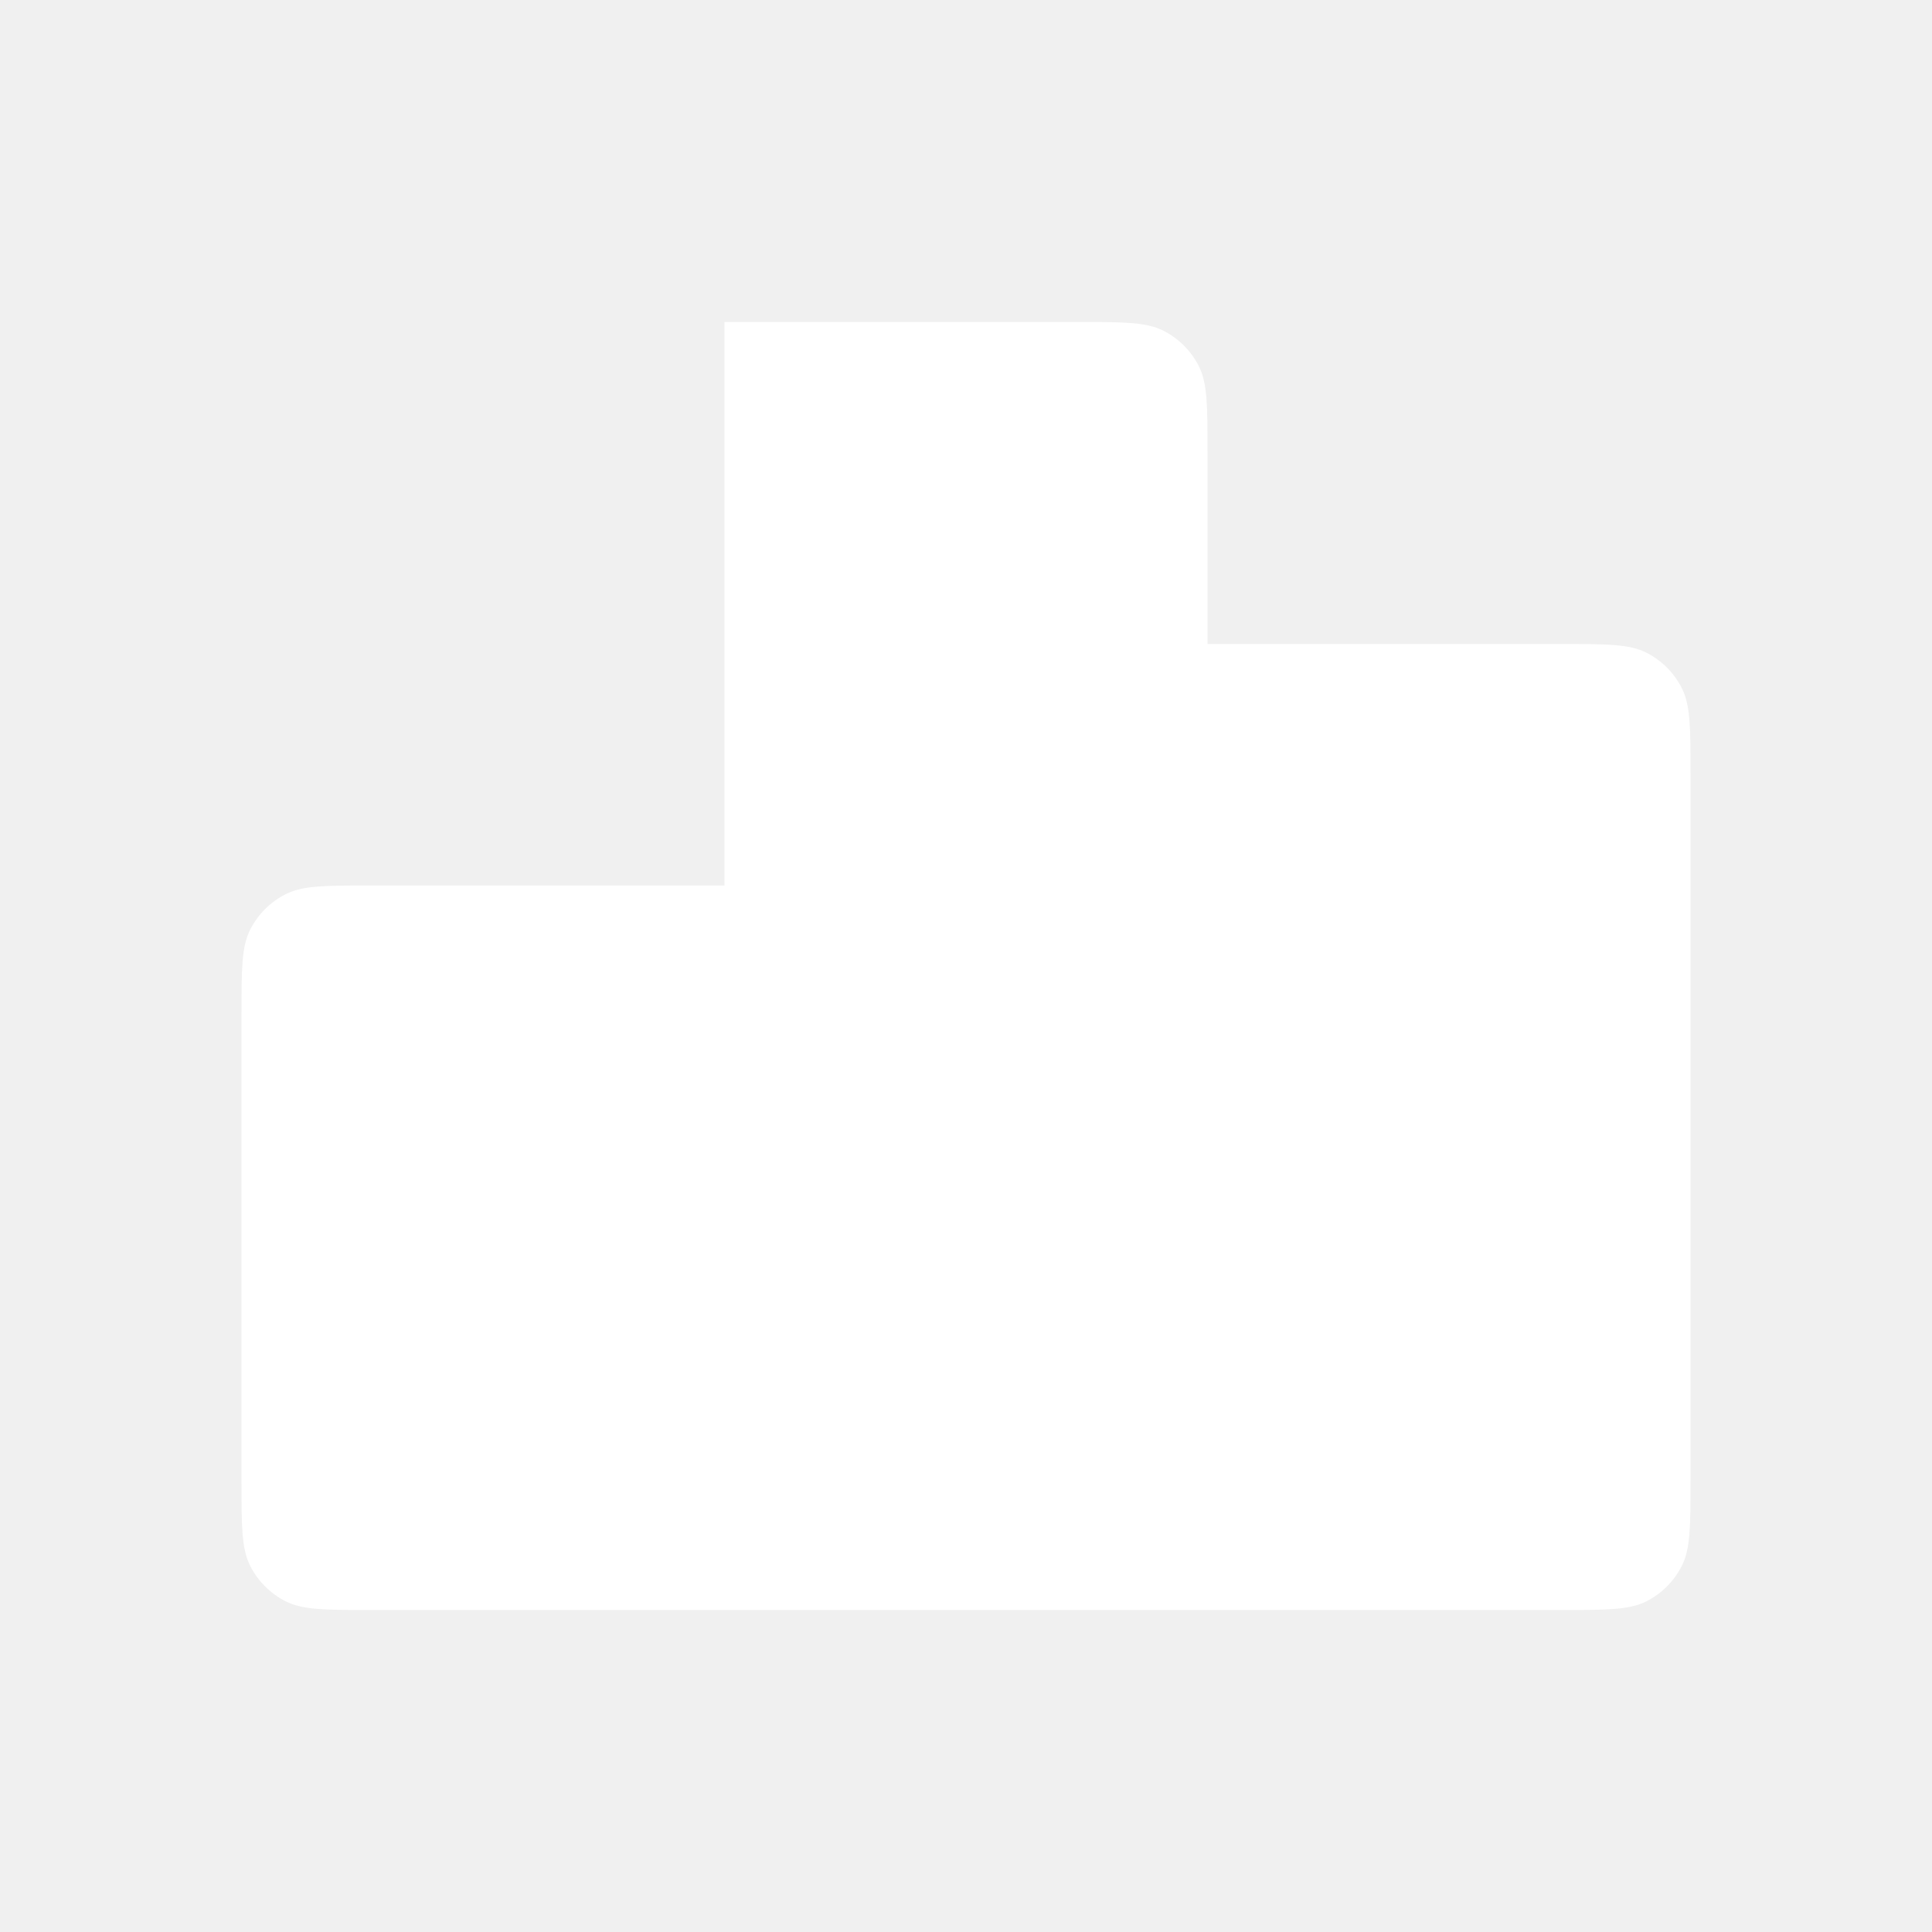
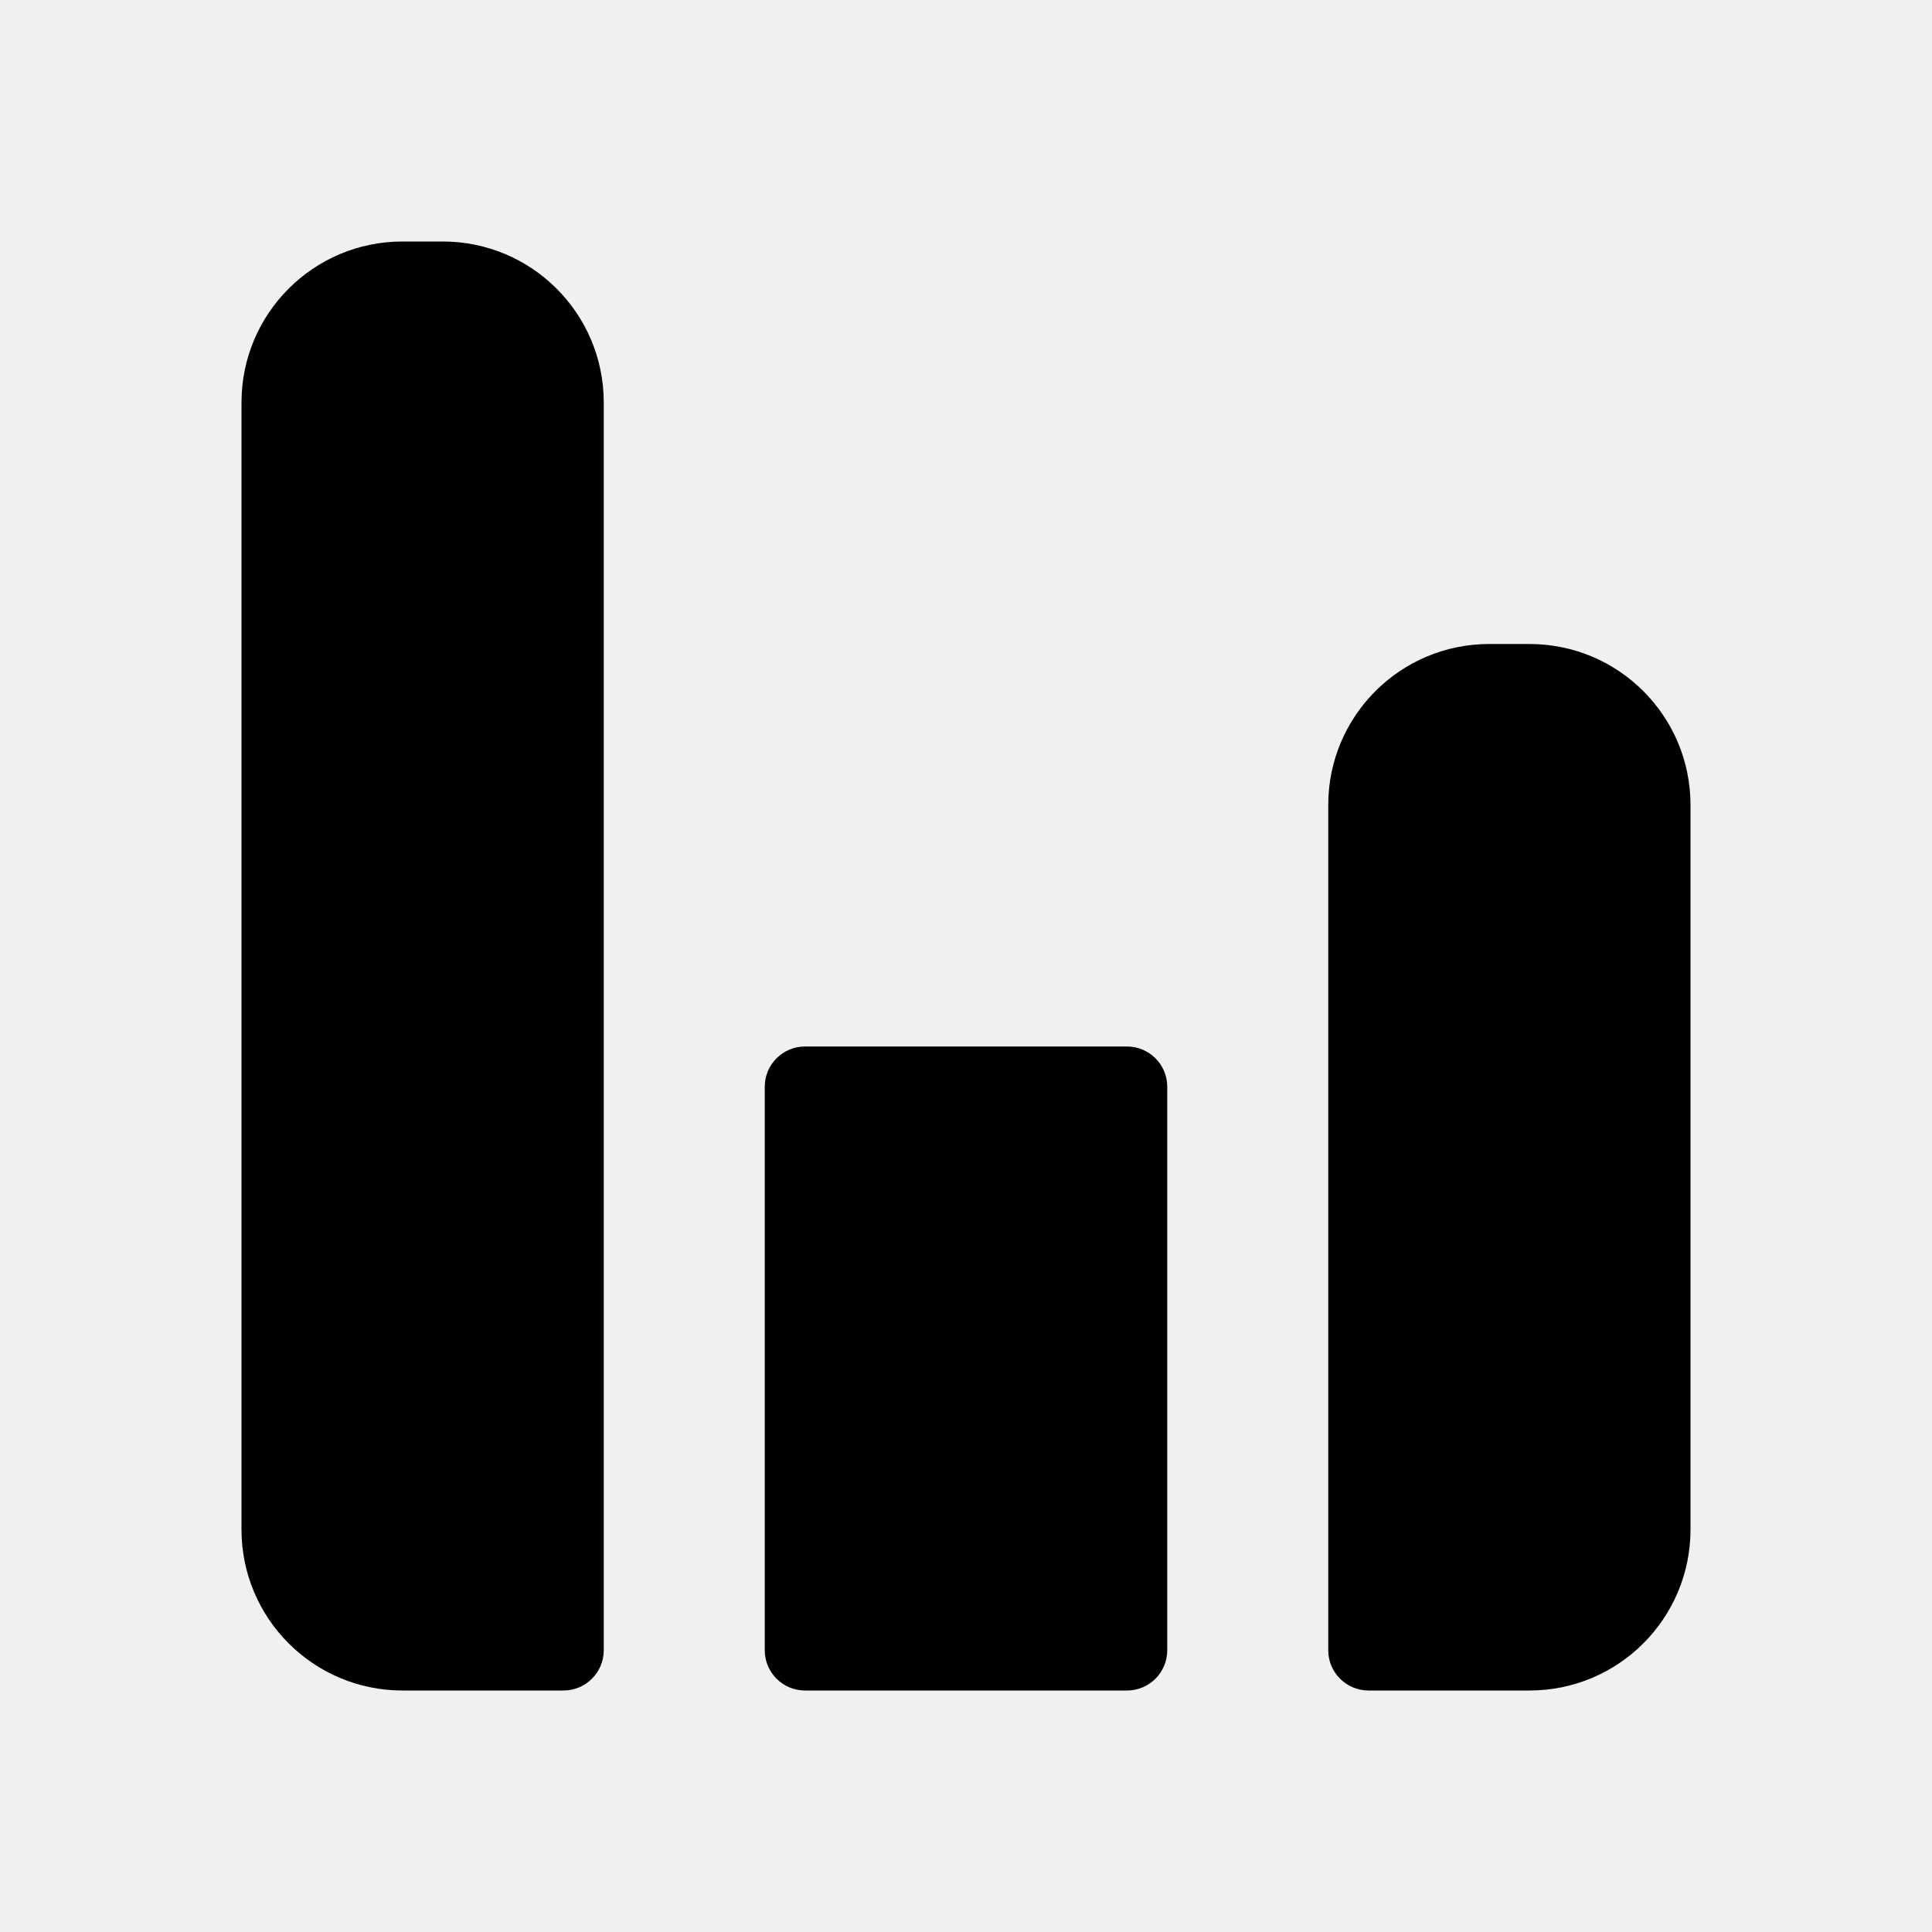
<svg xmlns="http://www.w3.org/2000/svg" width="24" height="24" viewBox="0 0 24 24" fill="none">
-   <path d="M9 11V20H4.6C4.04 20 3.76 20 3.546 19.891C3.358 19.795 3.205 19.642 3.109 19.454C3 19.24 3 18.96 3 18.4V12.6C3 12.04 3 11.76 3.109 11.546C3.205 11.358 3.358 11.205 3.546 11.109C3.76 11 4.04 11 4.6 11H9ZM15 20V8H19.4C19.96 8 20.241 8 20.455 8.109C20.643 8.205 20.795 8.358 20.891 8.546C21 8.76 21 9.04 21 9.6V18.4C21 18.96 21 19.24 20.891 19.454C20.795 19.642 20.643 19.795 20.455 19.891C20.241 20 19.96 20 19.4 20H15ZM9 4H13.4C13.96 4 14.24 4 14.454 4.109C14.642 4.205 14.795 4.358 14.891 4.546C15 4.76 15 5.04 15 5.6V20H9V4Z" fill="white" />
+   <path d="M3 5C3 3.895 3.895 3 5 3H5.5C6.605 3 7.5 3.895 7.5 5V20.5C7.5 20.776 7.276 21 7 21H5C3.895 21 3 20.105 3 19V5Z" fill="black" />
+   <path d="M9.5 13.5C9.5 13.224 9.724 13 10 13H14C14.276 13 14.5 13.224 14.5 13.5V20.5C14.5 20.776 14.276 21 14 21H10C9.724 21 9.5 20.776 9.5 20.5V13.5Z" fill="black" />
+   <path d="M18.5 8C17.395 8 16.5 8.895 16.5 10V20.5C16.5 20.776 16.724 21 17 21H19C20.105 21 21 20.105 21 19V10C21 8.895 20.105 8 19 8H18.5Z" fill="black" />
</svg>
